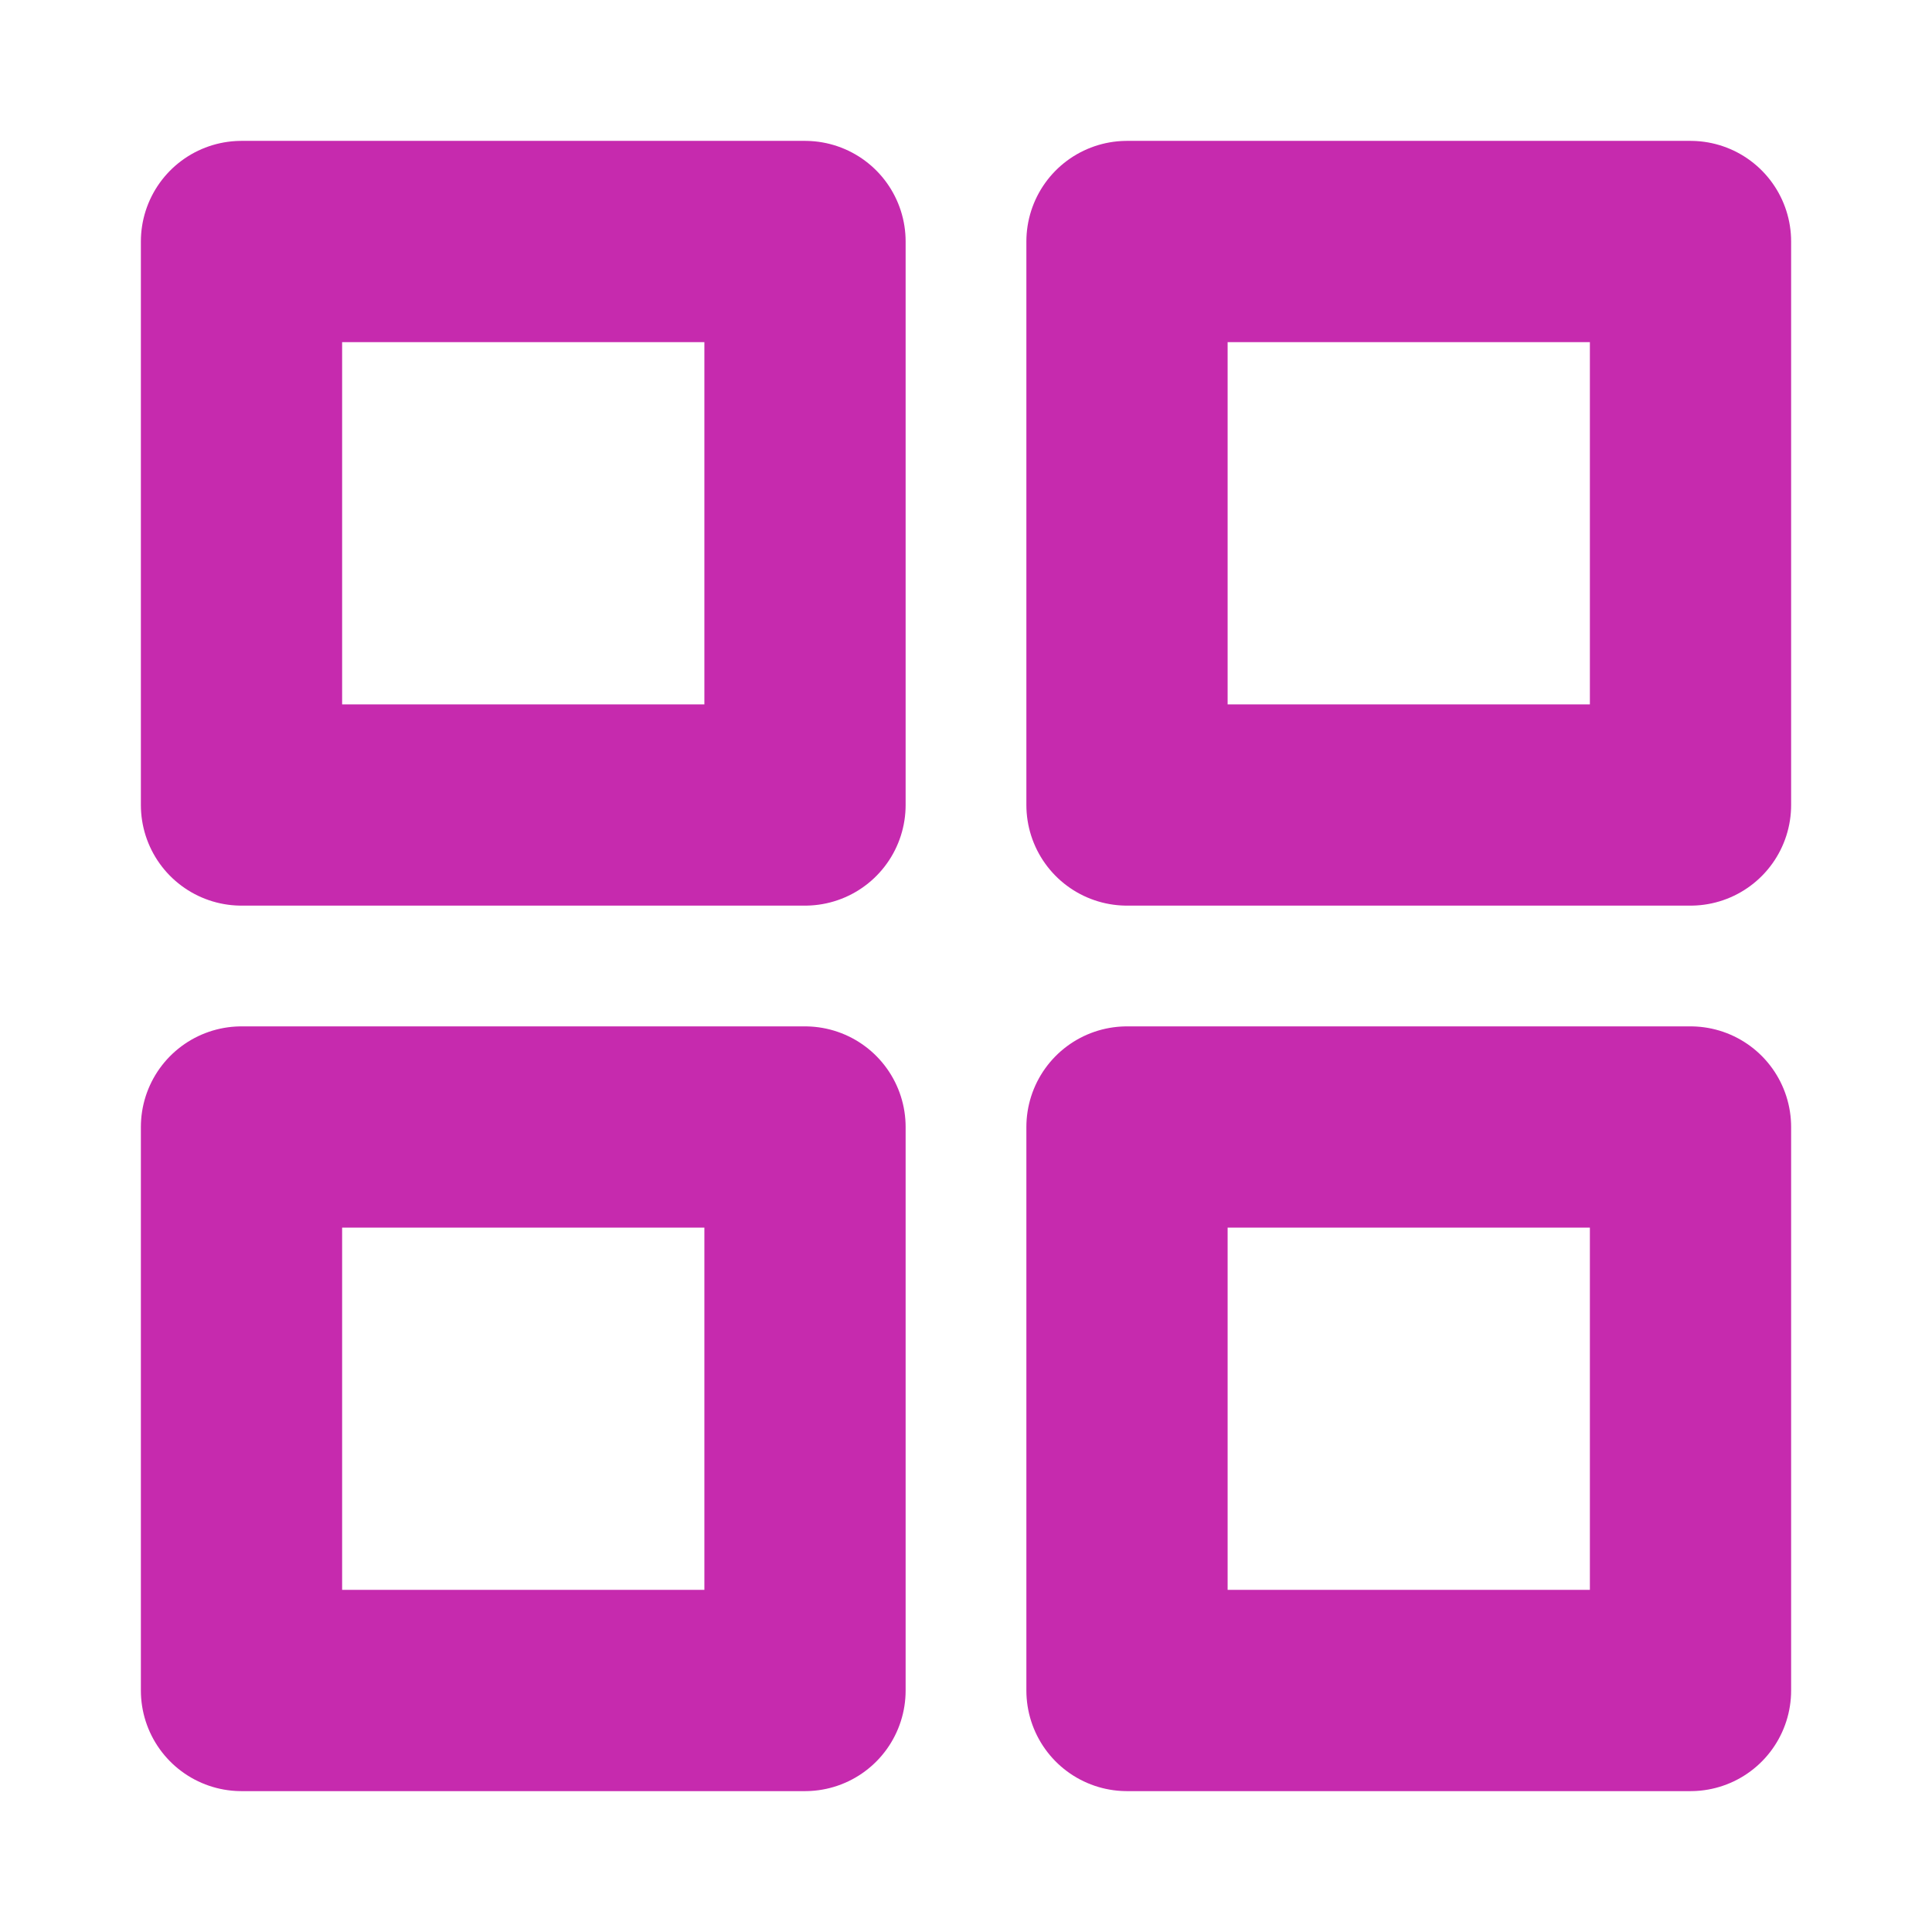
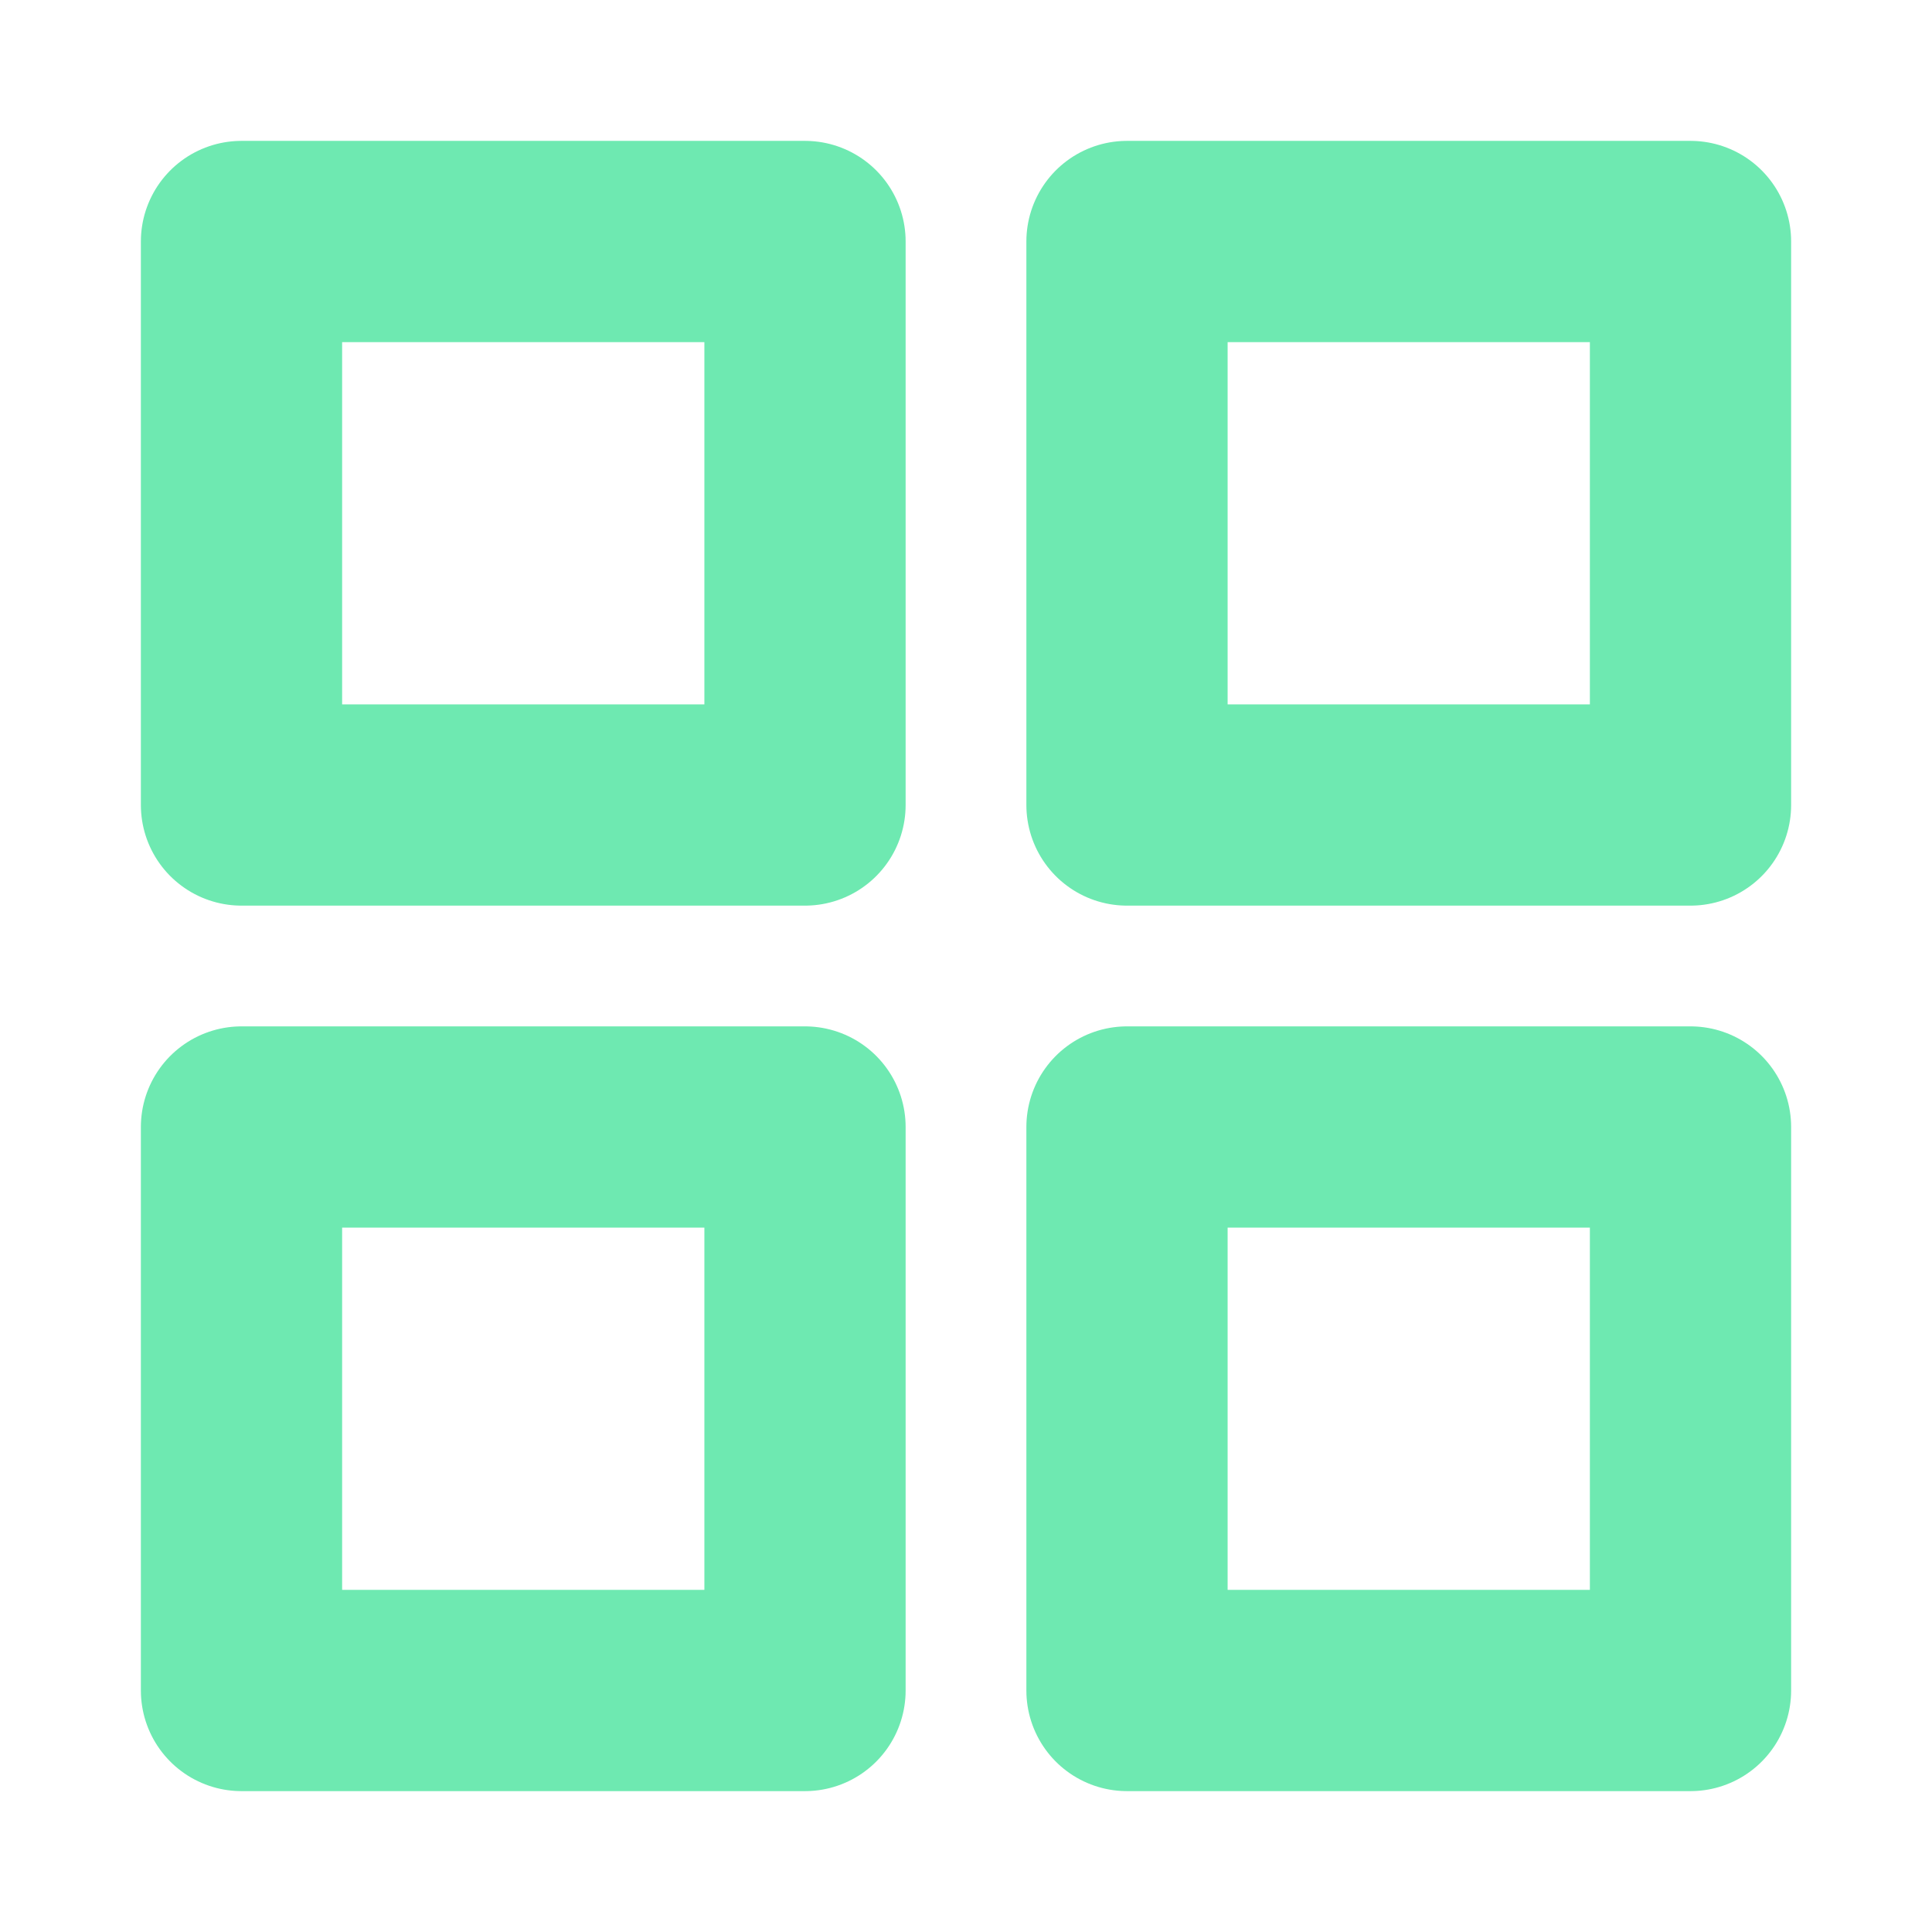
- <svg xmlns="http://www.w3.org/2000/svg" width="100" height="100" viewBox="0 0 24 24" fill="none" stroke="#c62aae" stroke-width="2.5" stroke-linecap="round" stroke-linejoin="round">
+ <svg xmlns="http://www.w3.org/2000/svg" width="100" height="100" viewBox="0 0 24 24" fill="none" stroke="#6ee9b1" stroke-width="2.5" stroke-linecap="round" stroke-linejoin="round">
  <rect x="3" y="3" width="7" height="7" />
  <rect x="14" y="3" width="7" height="7" />
  <rect x="14" y="14" width="7" height="7" />
  <rect x="3" y="14" width="7" height="7" />
</svg>
